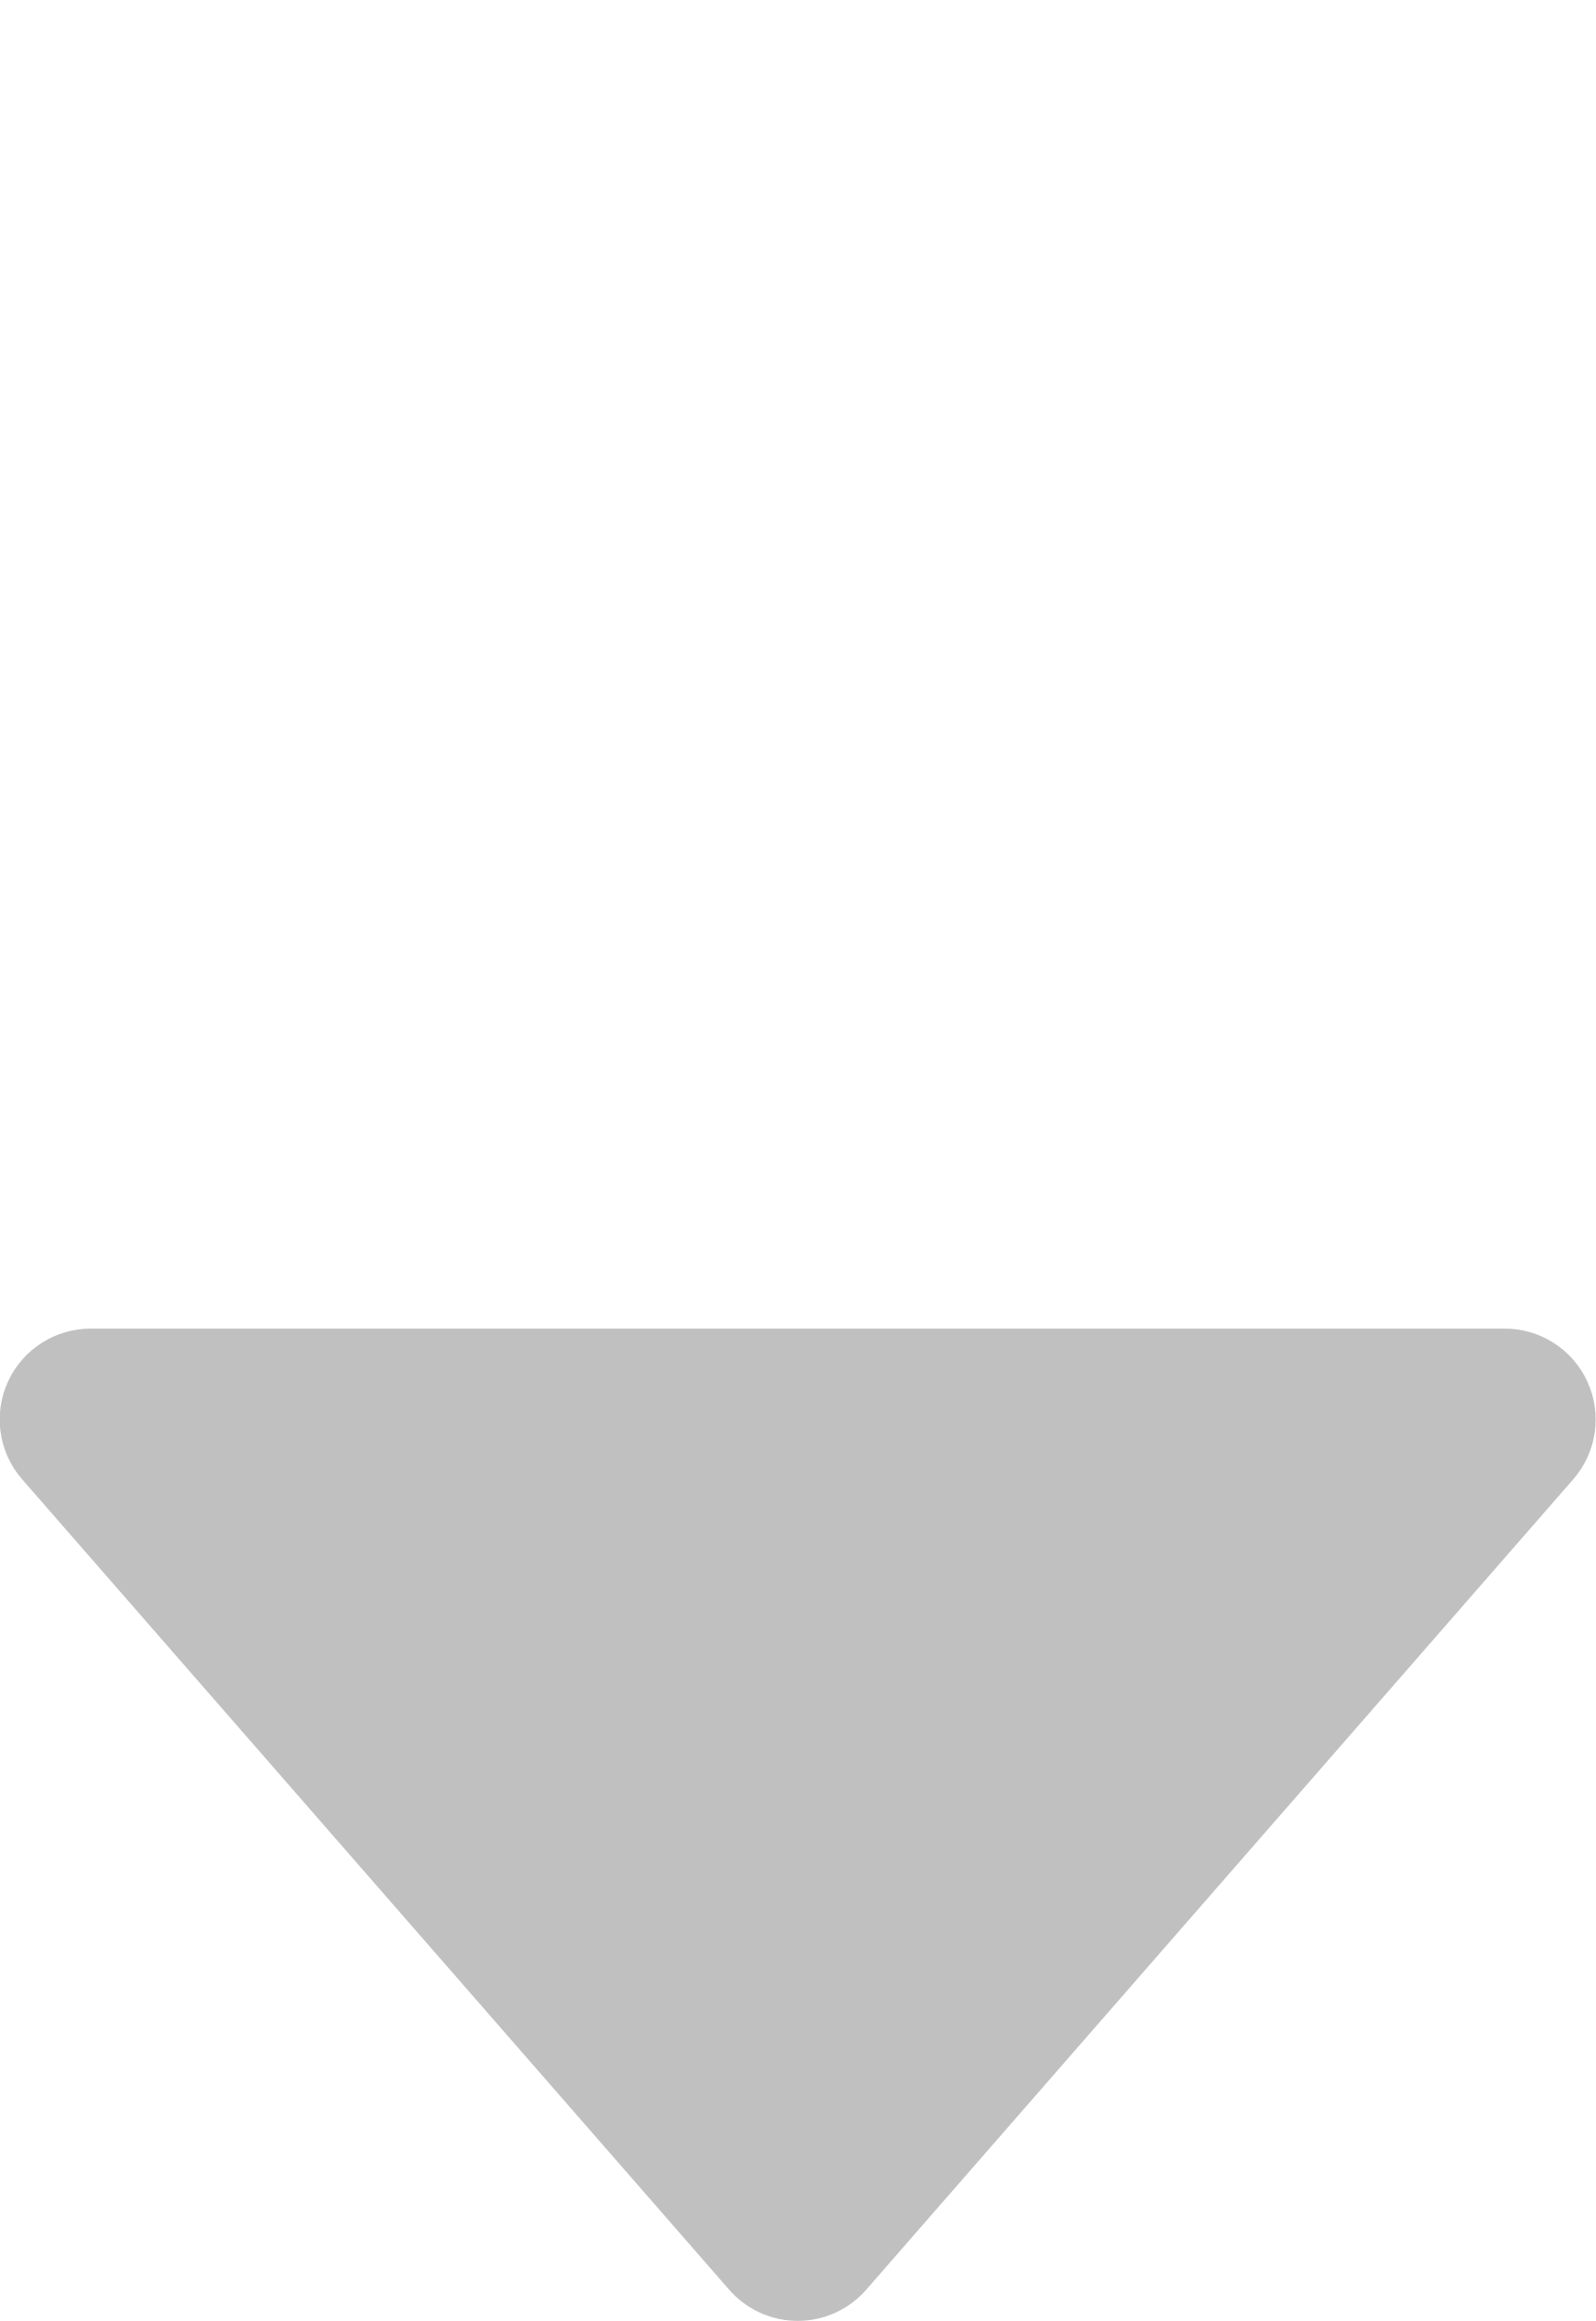
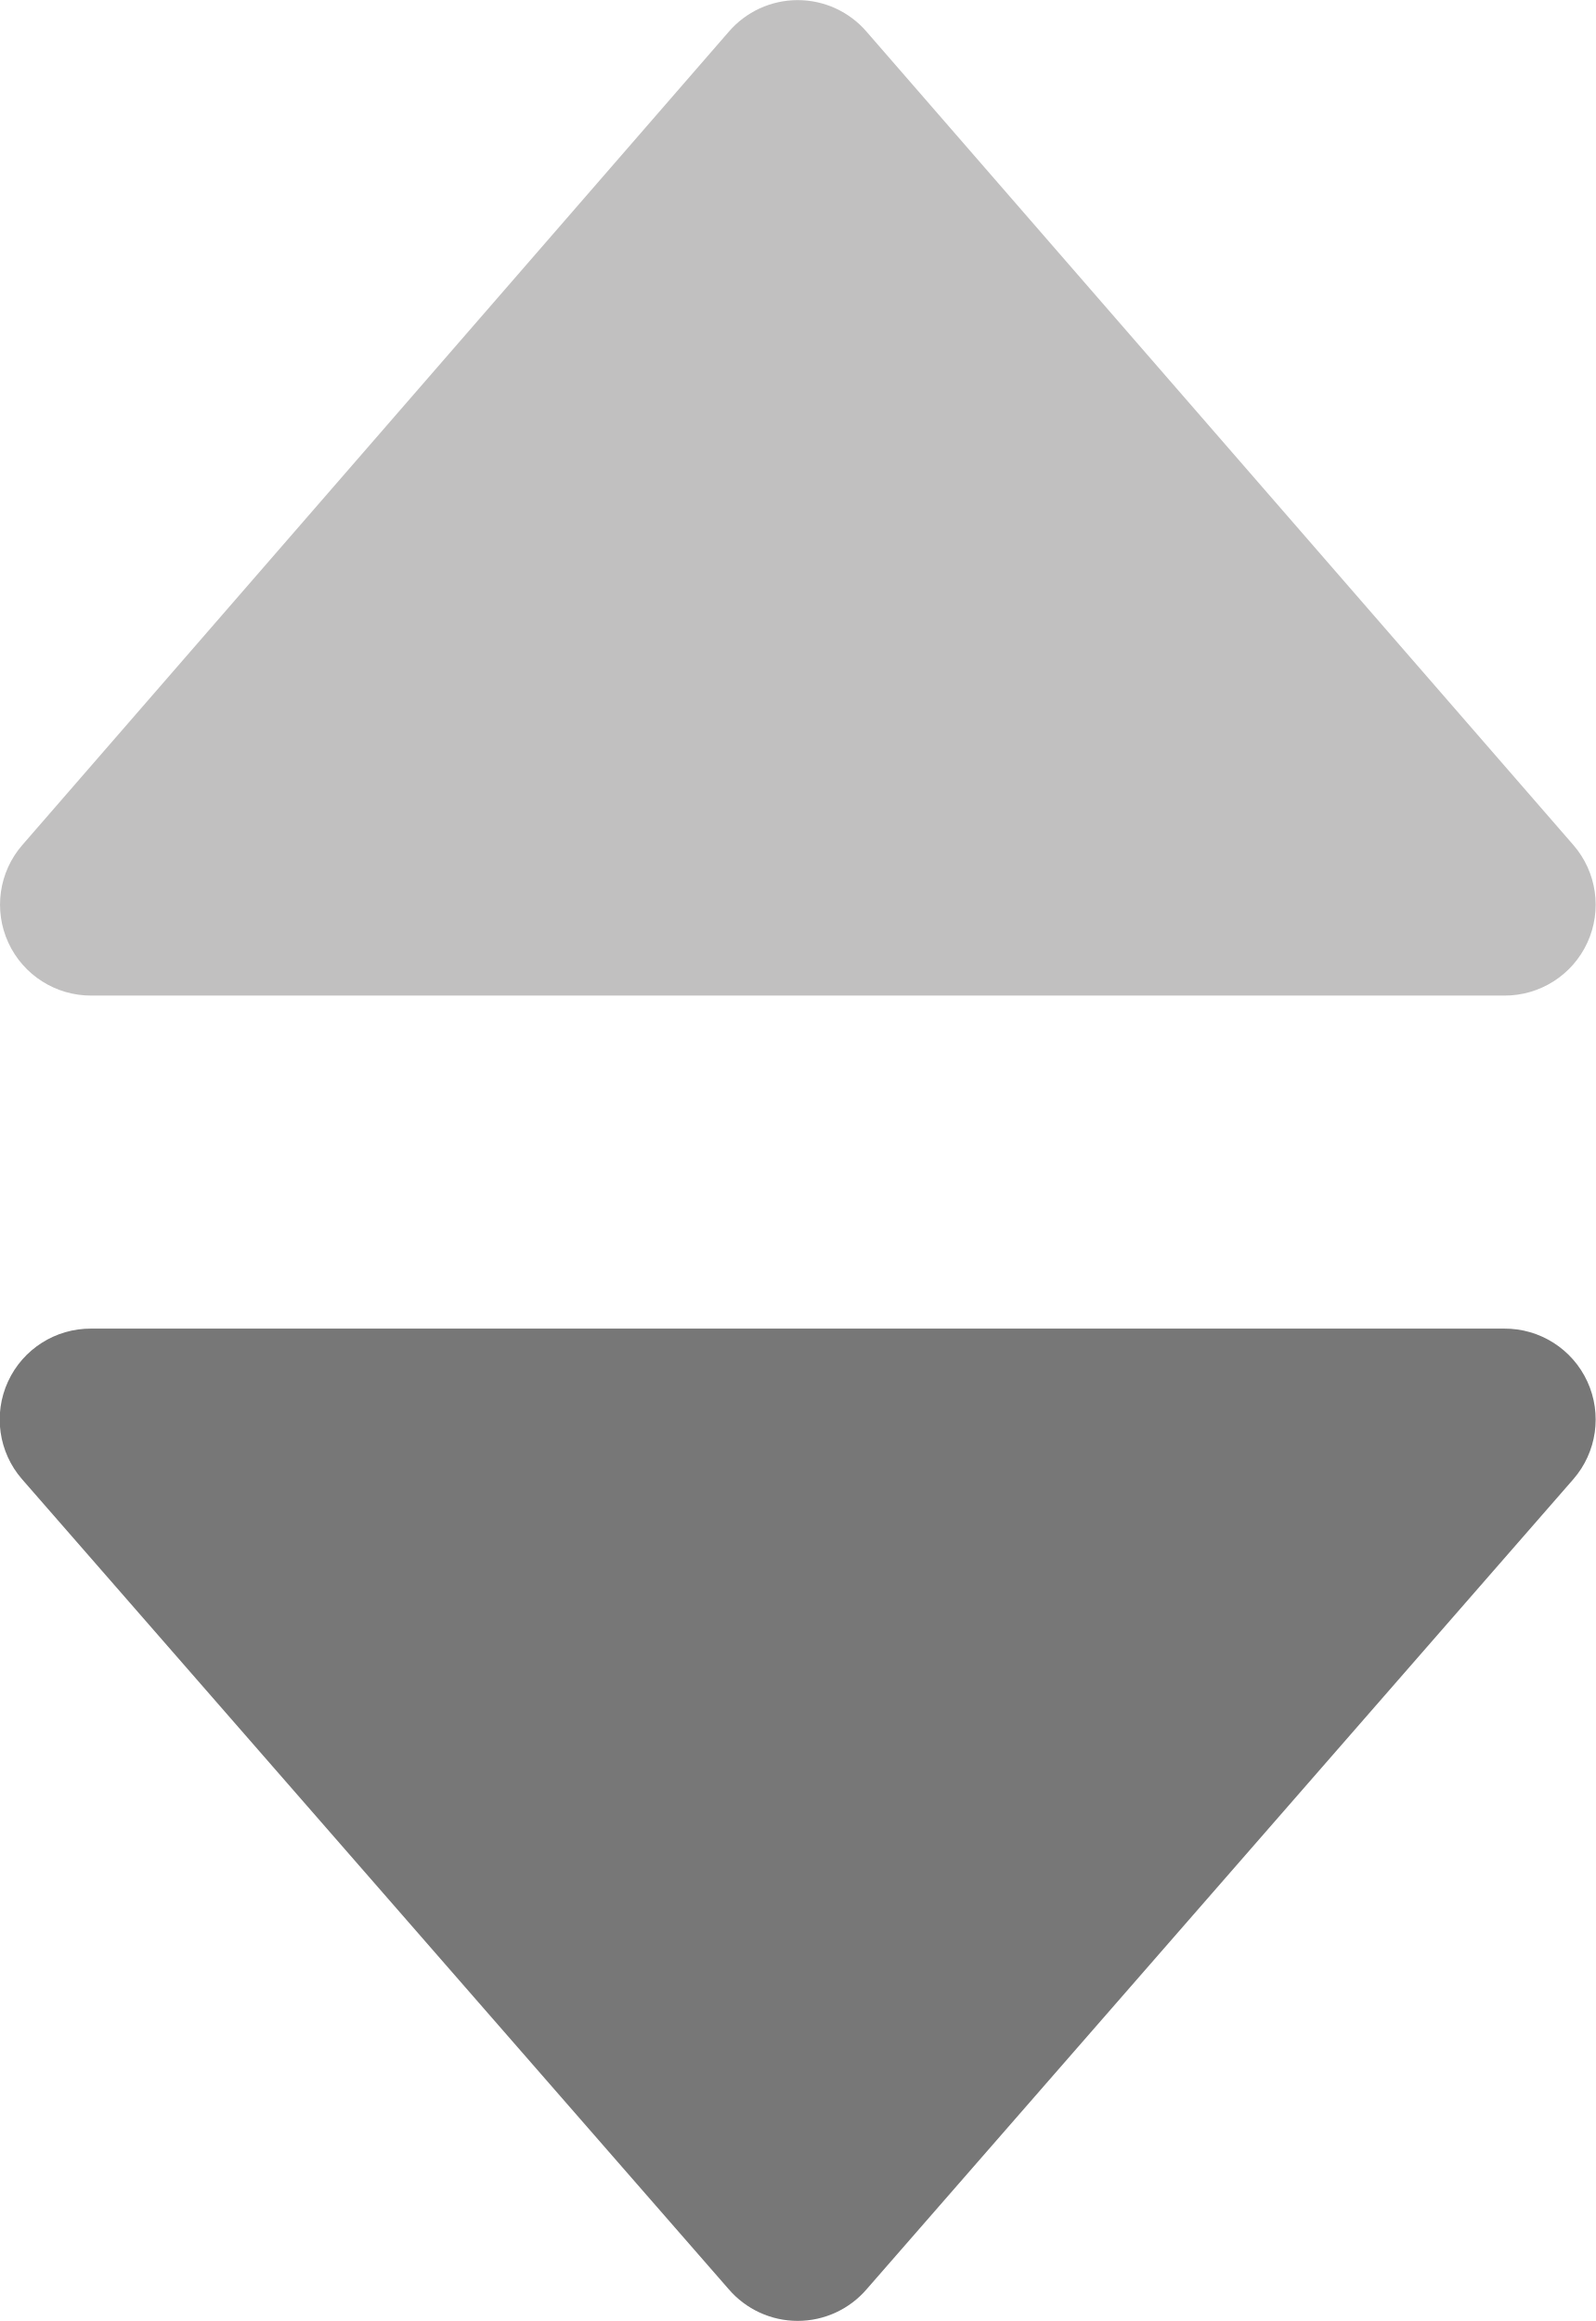
<svg xmlns="http://www.w3.org/2000/svg" width="5.002" height="7.276" viewBox="0 0 5.002 7.276">
  <g id="sort-icon" transform="translate(0)">
    <g id="グループ_1005" data-name="グループ 1005" transform="translate(0.001 0.001)">
-       <path id="パス_7" data-name="パス 7" d="M2.708,45.312l2.215-2.539a.285.285,0,0,0-.217-.472H.277a.285.285,0,0,0-.217.472l2.215,2.539a.285.285,0,0,0,.433,0" transform="translate(0.008 -38.137)" fill="#c1c0c0" fill-rule="evenodd" />
-       <path id="パス_8" data-name="パス 8" d="M2.275.089.061,2.638a.285.285,0,0,0,.217.472H4.706a.285.285,0,0,0,.217-.472L2.708.089a.285.285,0,0,0-.433,0" transform="translate(0.008 0.01)" fill="none" fill-rule="evenodd" />
+       <path id="パス_7" data-name="パス 7" d="M2.708,45.312l2.215-2.539a.285.285,0,0,0-.217-.472H.277a.285.285,0,0,0-.217.472l2.215,2.539a.285.285,0,0,0,.433,0" transform="translate(0.008 -38.137)" fill="#777" fill-rule="evenodd" />
+       <path id="パス_8" data-name="パス 8" d="M2.275.089.061,2.638a.285.285,0,0,0,.217.472H4.706a.285.285,0,0,0,.217-.472L2.708.089a.285.285,0,0,0-.433,0" transform="translate(0.008 0.01)" fill="#c1c0c0" fill-rule="evenodd" />
    </g>
  </g>
</svg>
